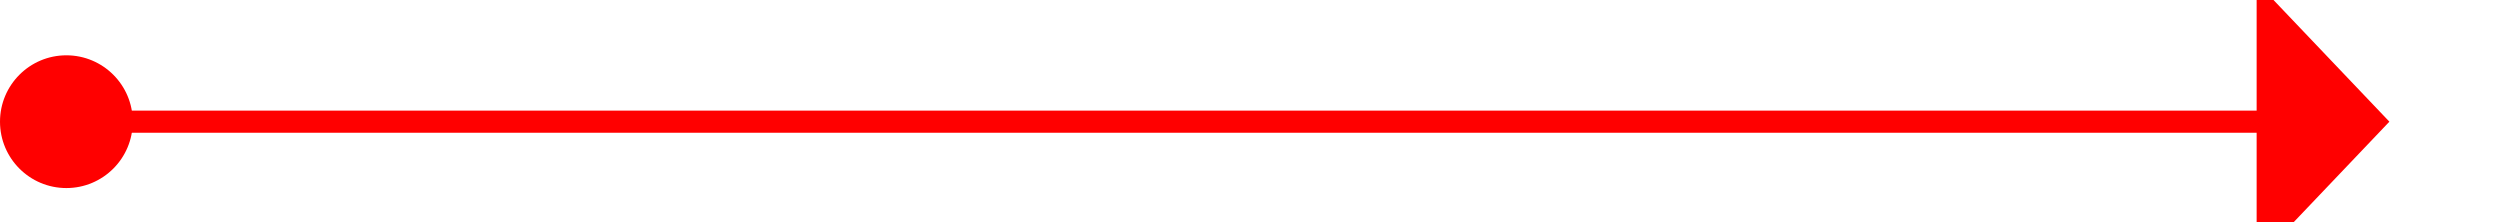
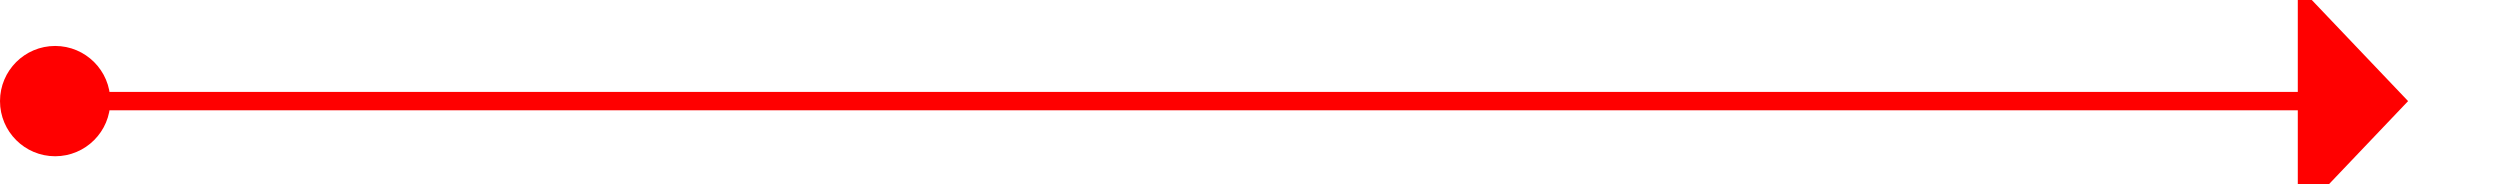
- <svg xmlns="http://www.w3.org/2000/svg" version="1.1" width="113px" height="10px" preserveAspectRatio="xMinYMid meet" viewBox="592 508  113 8">
-   <path d="M 593 512.5  L 695 512.5  " stroke-width="1" stroke="#ff0000" fill="none" />
-   <path d="M 595 509.5  A 3 3 0 0 0 592 512.5 A 3 3 0 0 0 595 515.5 A 3 3 0 0 0 598 512.5 A 3 3 0 0 0 595 509.5 Z M 694 518.8  L 700 512.5  L 694 506.2  L 694 518.8  Z " fill-rule="nonzero" fill="#ff0000" stroke="none" />
+ <svg xmlns="http://www.w3.org/2000/svg" version="1.1" width="136px" height="10px" preserveAspectRatio="xMinYMid meet" viewBox="549 844  136 8">
+   <path d="M 550 848.5  L 675 848.5  " stroke-width="1" stroke="#ff0000" fill="none" />
+   <path d="M 552 845.5  A 3 3 0 0 0 549 848.5 A 3 3 0 0 0 552 851.5 A 3 3 0 0 0 555 848.5 A 3 3 0 0 0 552 845.5 Z M 674 854.8  L 680 848.5  L 674 842.2  L 674 854.8  Z " fill-rule="nonzero" fill="#ff0000" stroke="none" />
</svg>
